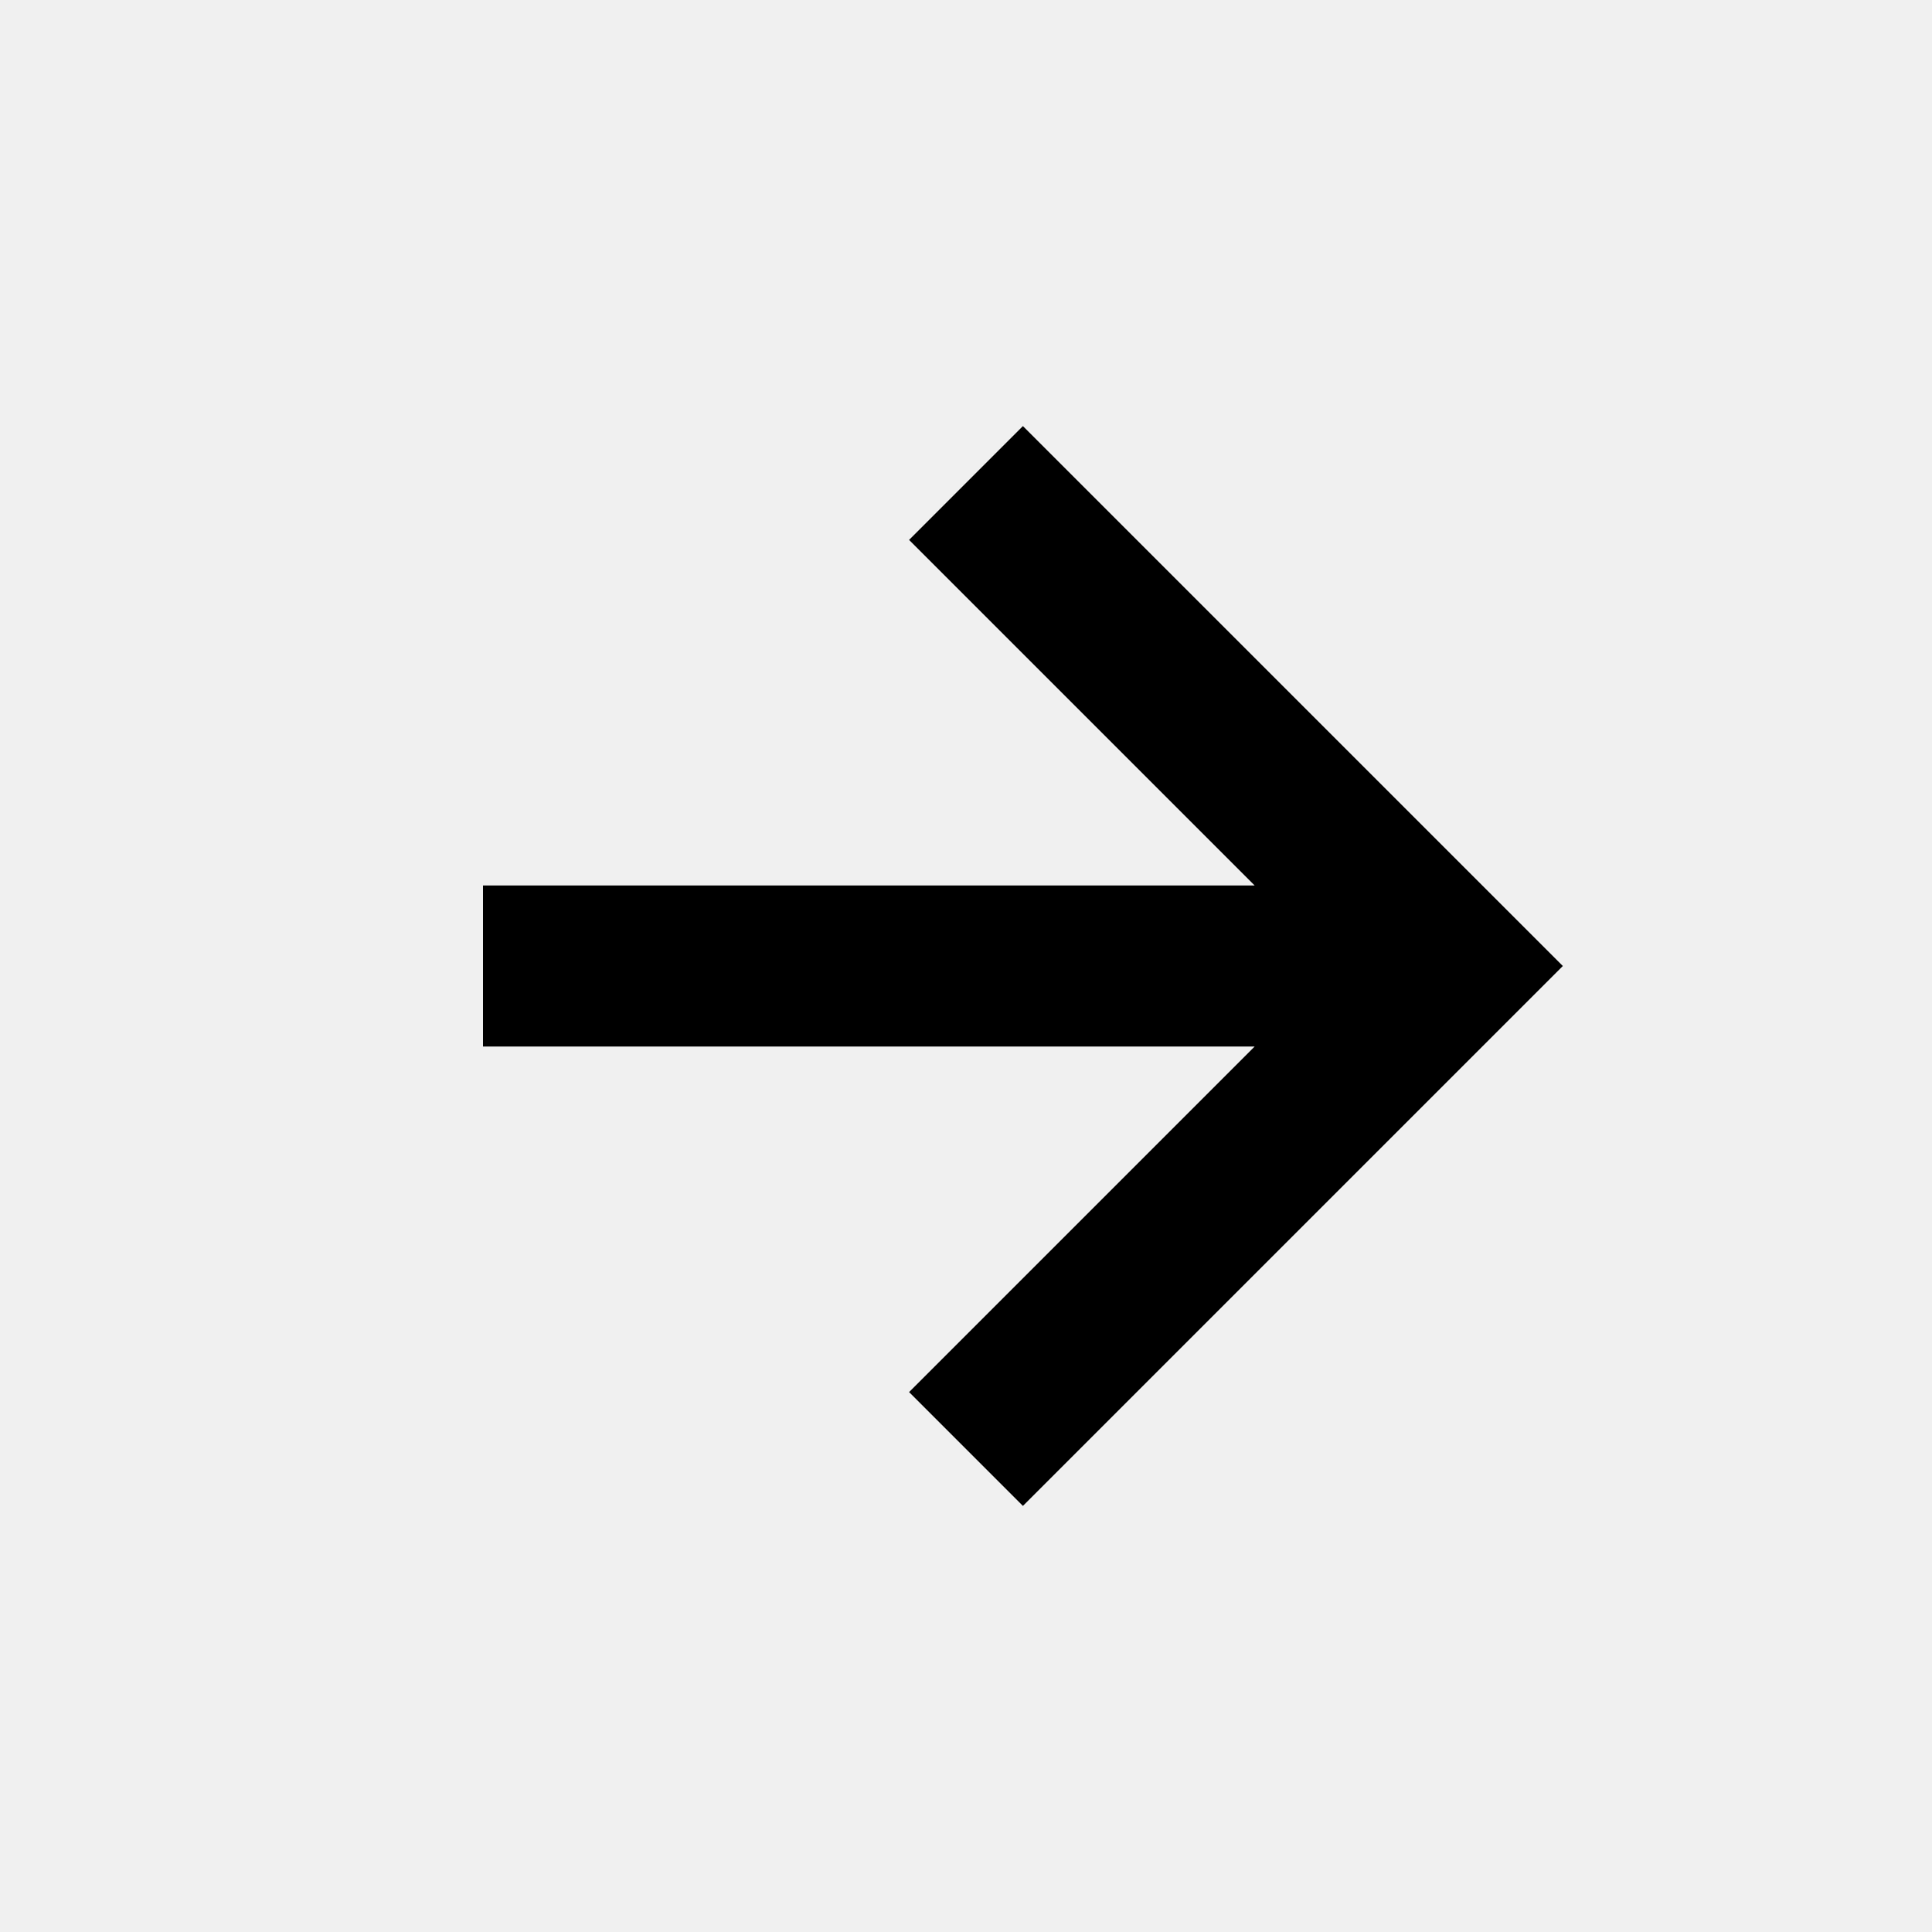
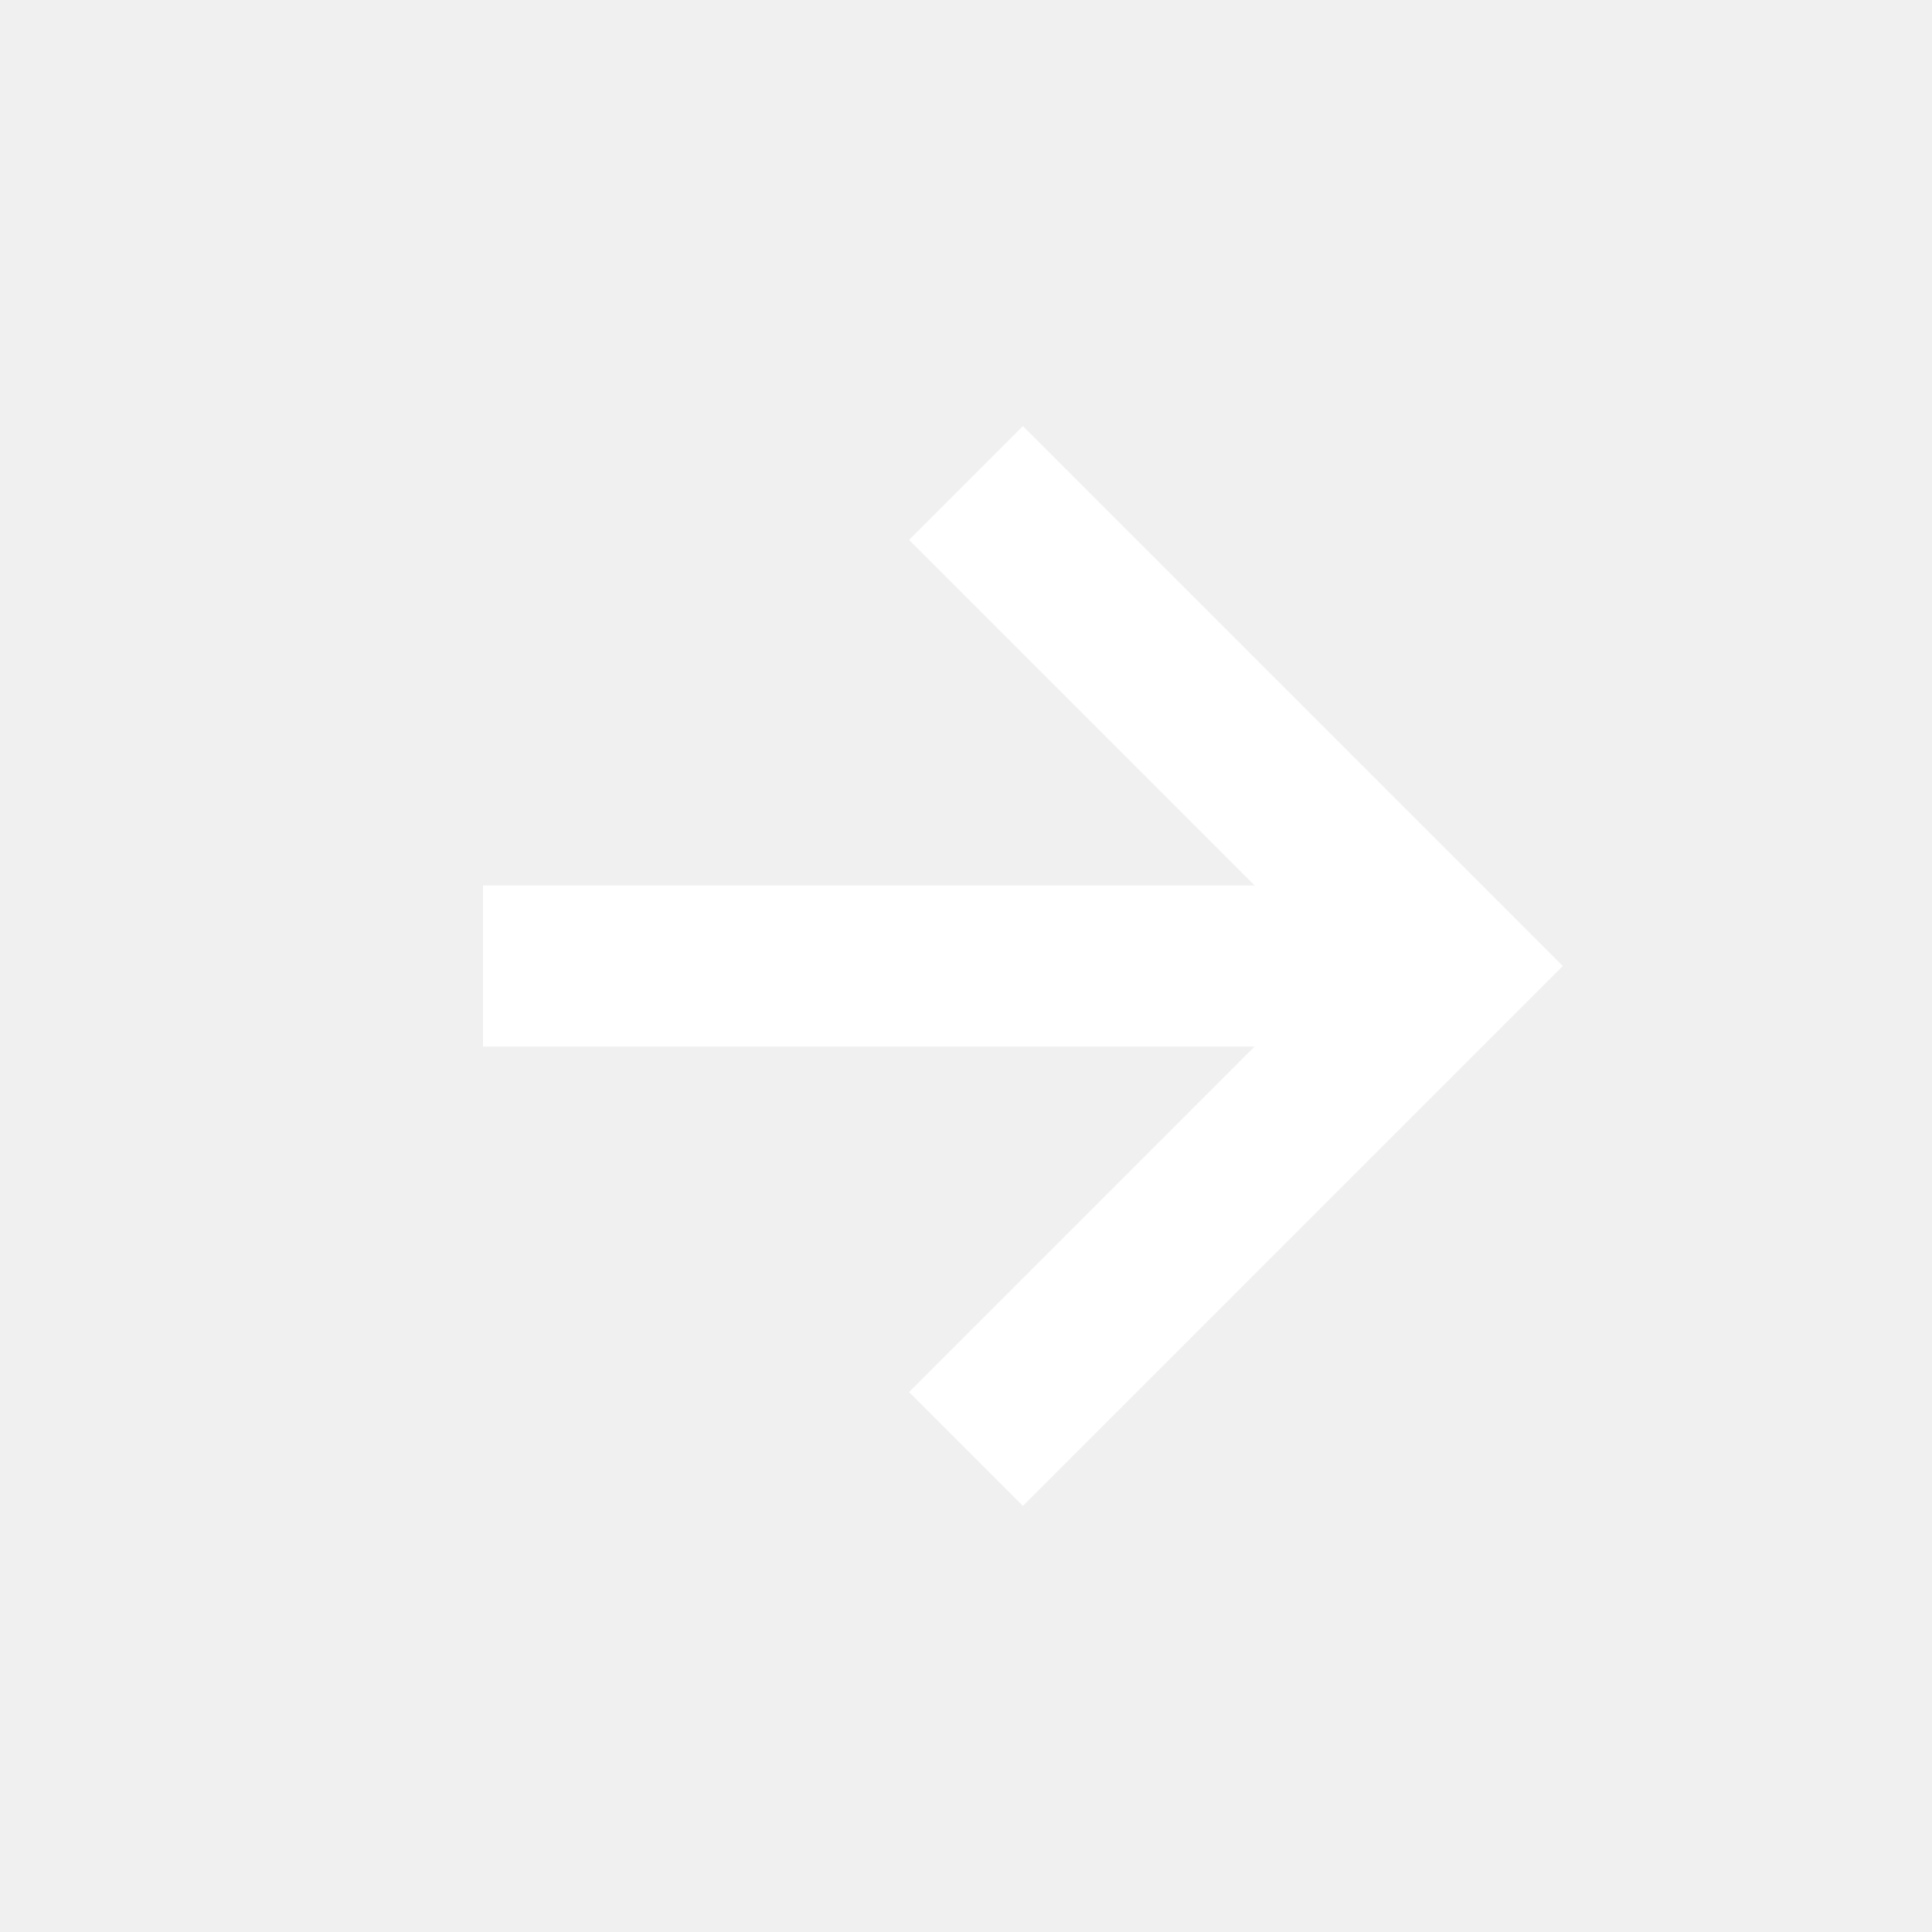
- <svg xmlns="http://www.w3.org/2000/svg" width="24" height="24" viewBox="0 0 24 24" style="fill: rgba(0, 0, 0, 1);transform: ;msFilter:;">
+ <svg xmlns="http://www.w3.org/2000/svg" width="24" height="24" viewBox="0 0 24 24" style="fill: #fff;transform: ;msFilter:;">
  <path d="m11.293 17.293 1.414 1.414L19.414 12l-6.707-6.707-1.414 1.414L15.586 11H6v2h9.586z" />
</svg>
